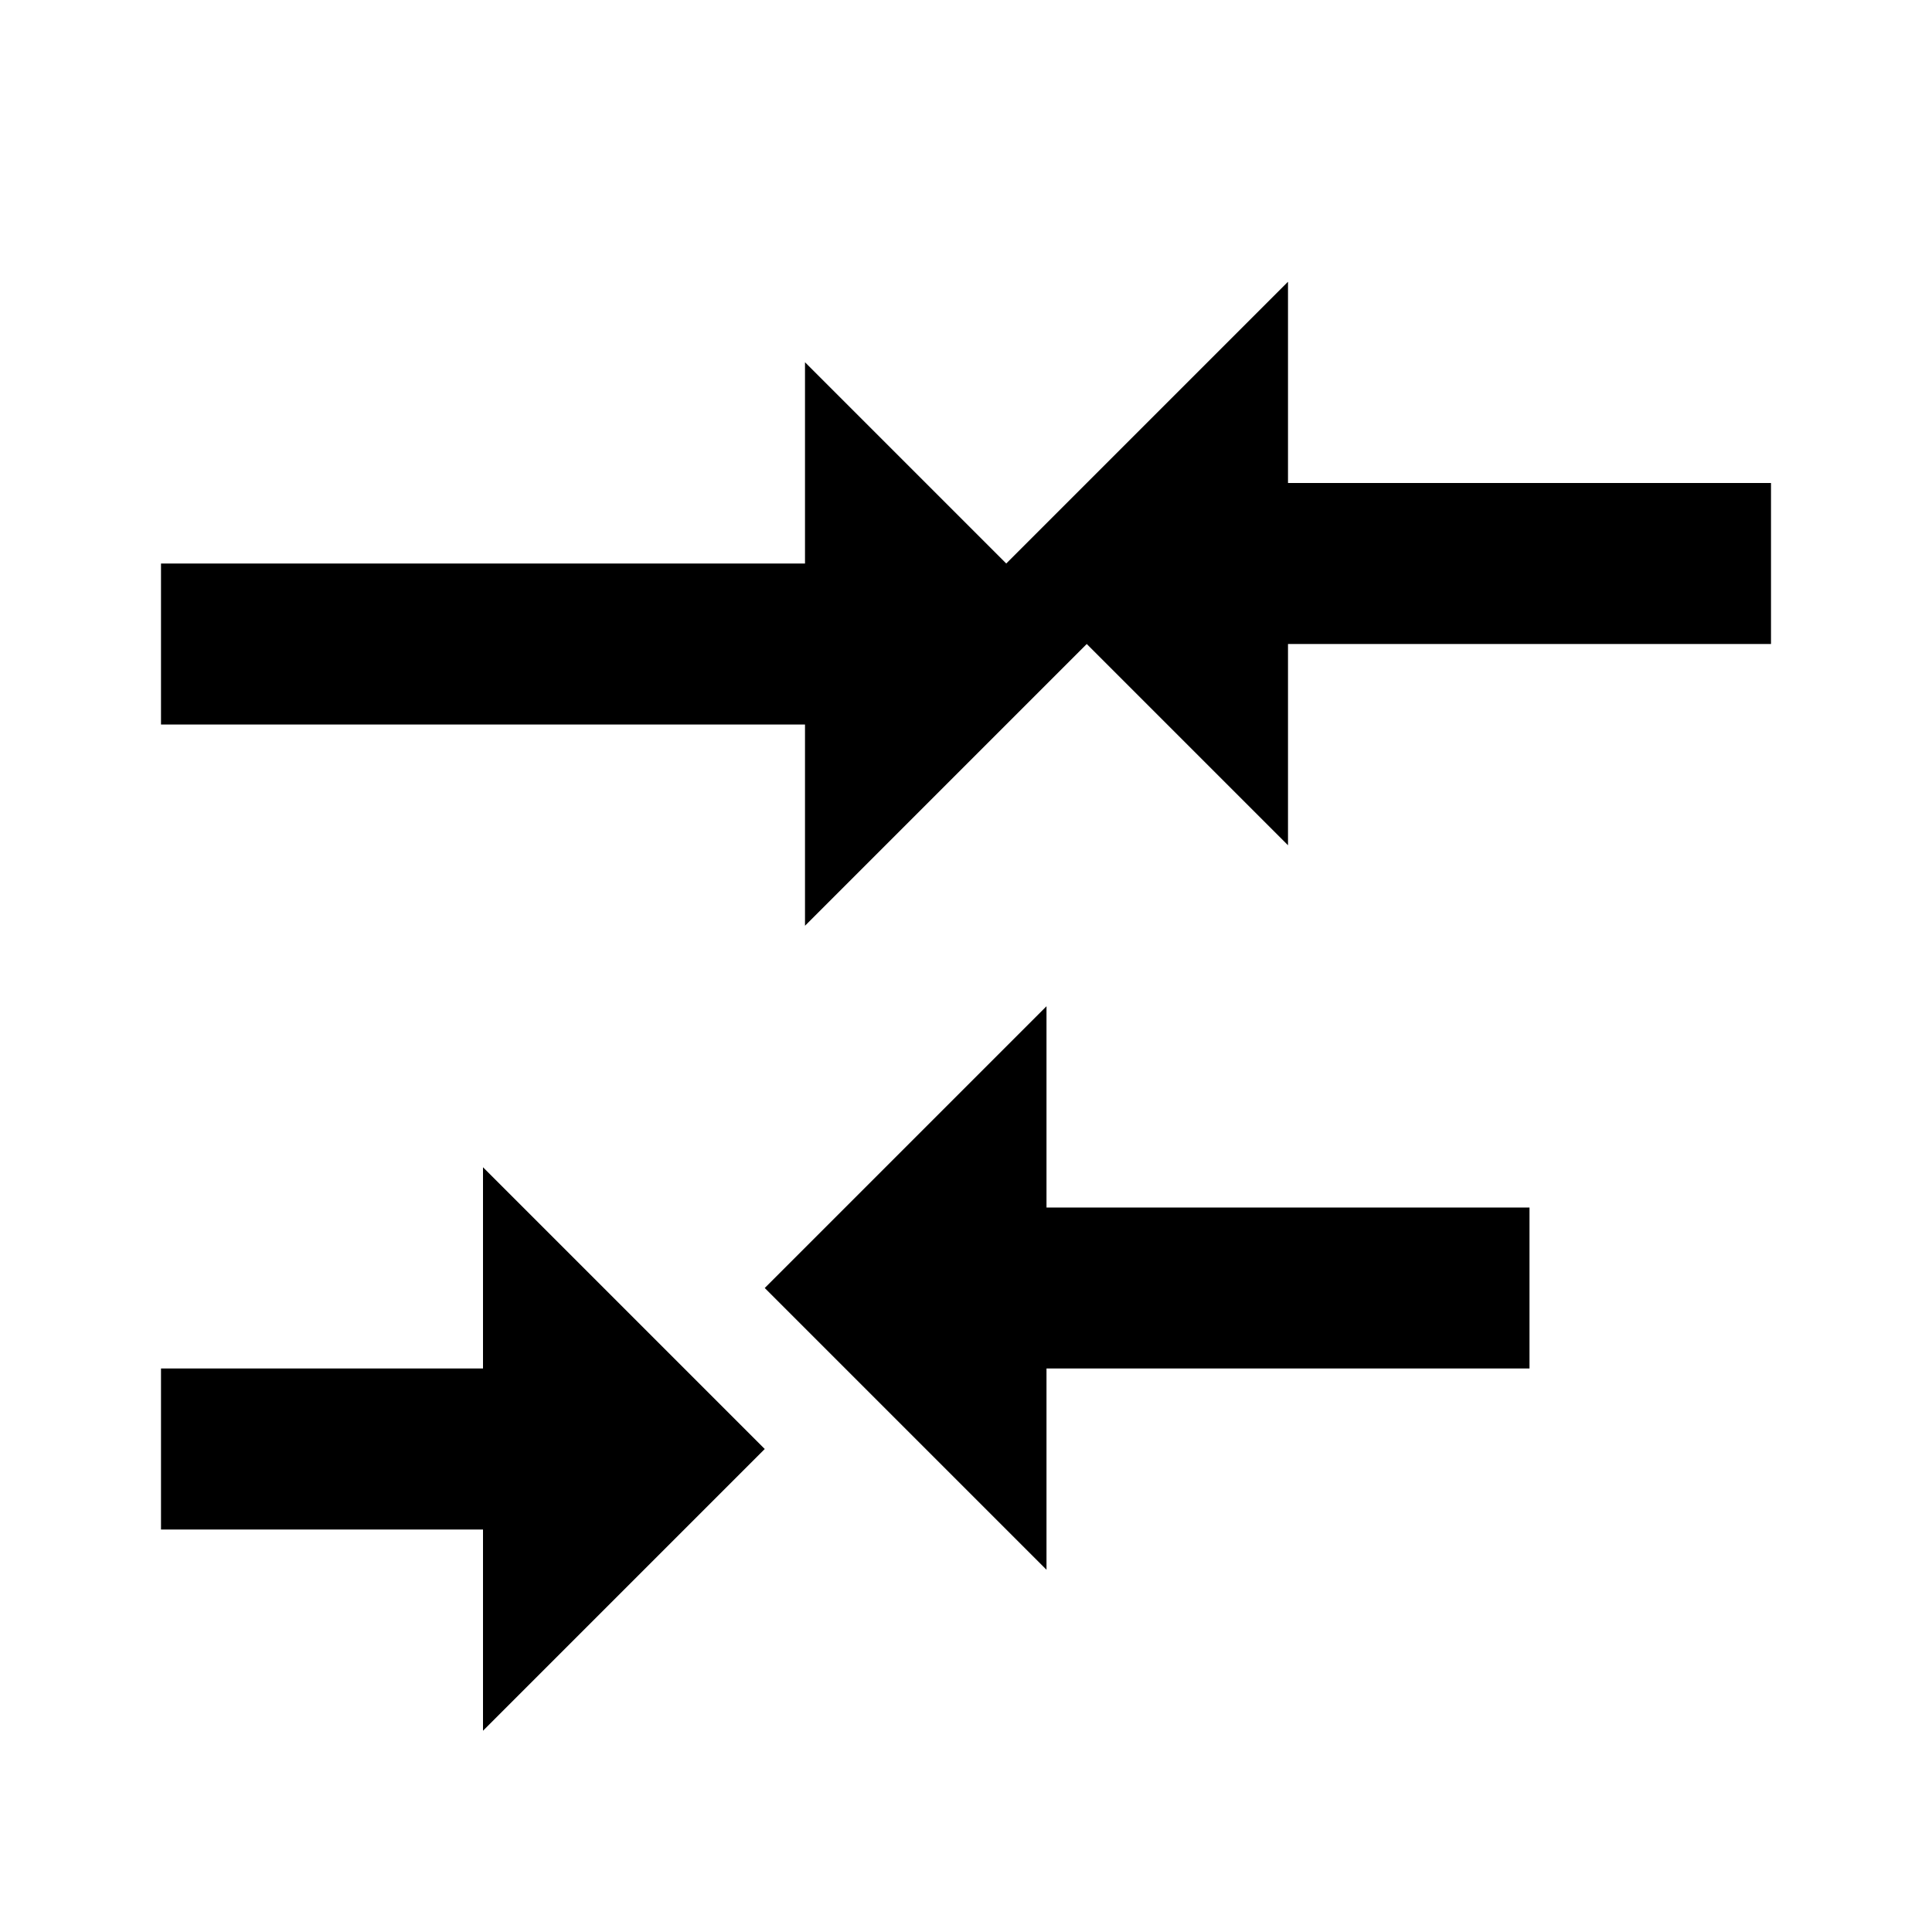
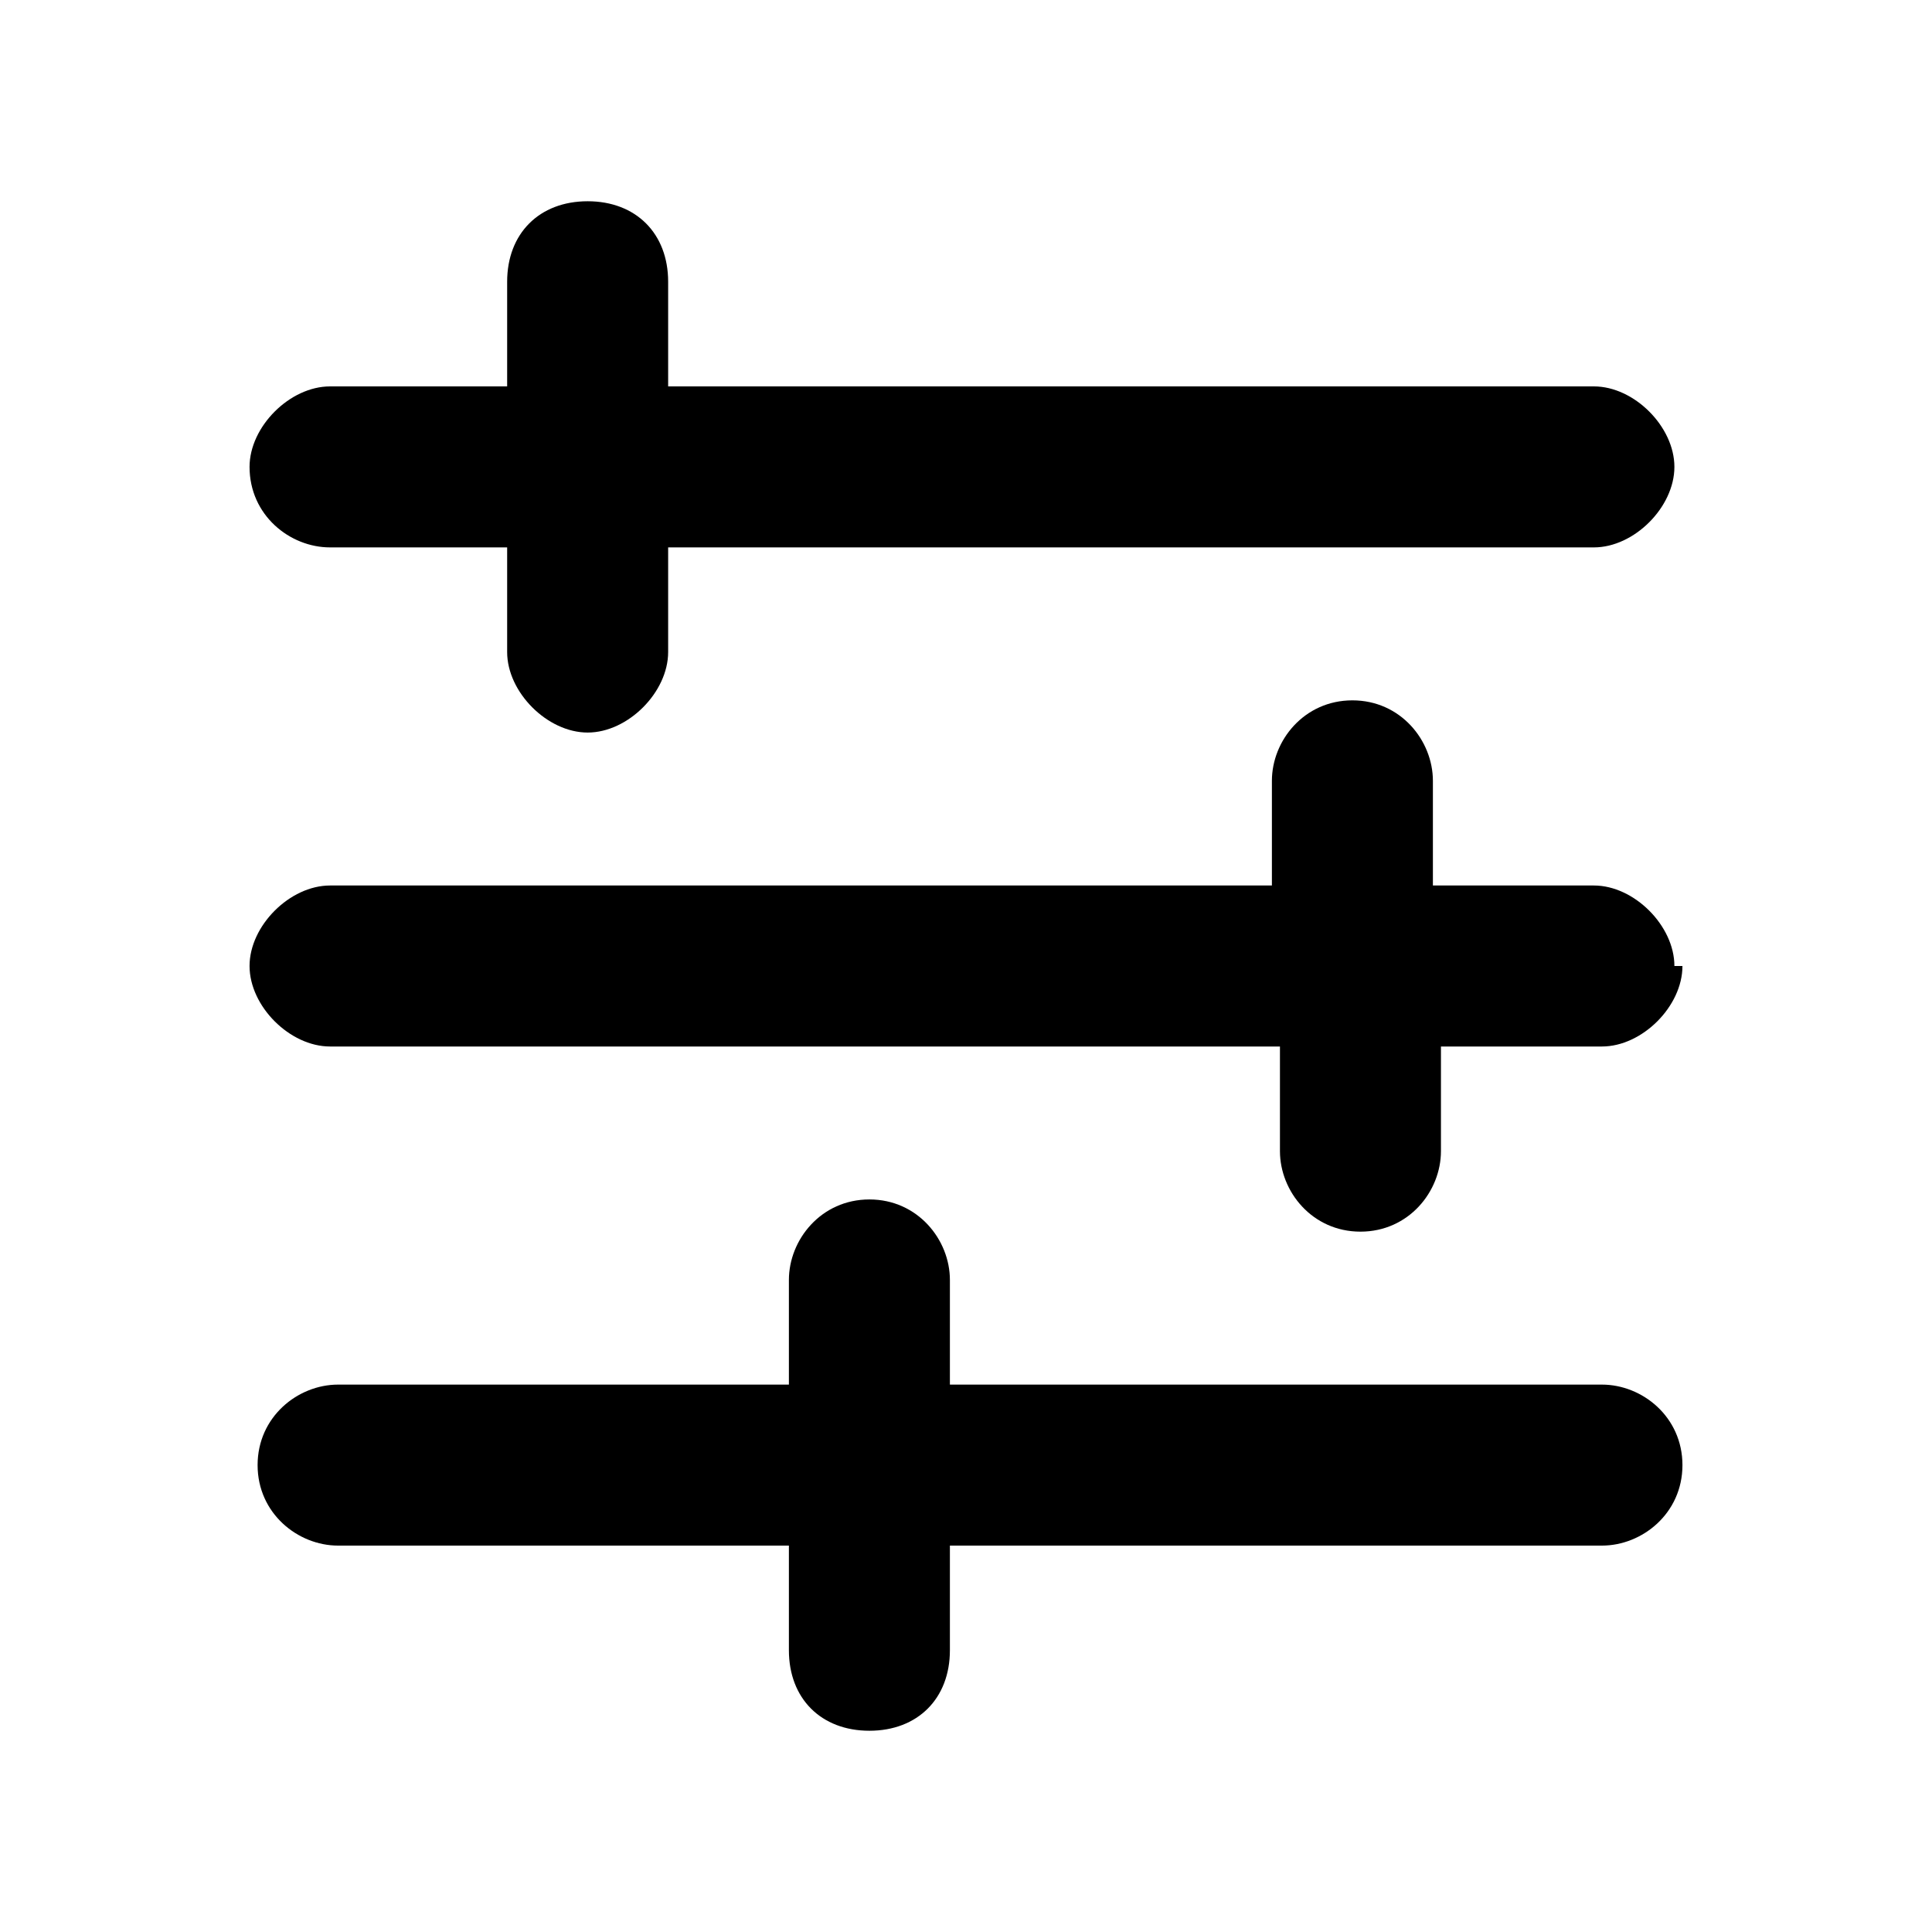
- <svg xmlns="http://www.w3.org/2000/svg" fill="currentColor" viewBox="0 0 24 24">
-   <path d="M10 7H2v2h8v2.5L13.5 8 10 4.5zm9 8h-6v-2.5L9.5 16l3.5 3.5V17h6zm-3-4.5L12.5 7 16 3.5V6h6v2h-6zM6 17H2v2h4v2.5L9.5 18 6 14.5z" />
+ <svg xmlns="http://www.w3.org/2000/svg" id="Layer_1" version="1.1" viewBox="0 0 24 24">
+   <path d="M20.9,12c0,.5-.5,1-1,1h-2v1.3c0,.5-.4,1-1,1s-1-.5-1-1v-1.3H4.1c-.5,0-1-.5-1-1s.5-1,1-1h11.7v-1.3c0-.5.4-1,1-1s1,.5,1,1v1.3h2c.5,0,1,.5,1,1Z" />
+   <path d="M3.1,5.8c0-.5.5-1,1-1h2.2v-1.3c0-.6.4-1,1-1s1,.4,1,1v1.3h11.5c.5,0,1,.5,1,1s-.5,1-1,1h-11.5v1.3c0,.5-.5,1-1,1s-1-.5-1-1v-1.3h-2.2c-.5,0-1-.4-1-1Z" />
+   <path d="M20.9,18.2c0,.6-.5,1-1,1h-8.1v1.3c0,.6-.4,1-1,1s-1-.4-1-1v-1.3h-5.6c-.5,0-1-.4-1-1s.5-1,1-1h5.6v-1.3c0-.5.4-1,1-1s1,.5,1,1v1.3h8.1c.5,0,1,.4,1,1Z" />
</svg>
